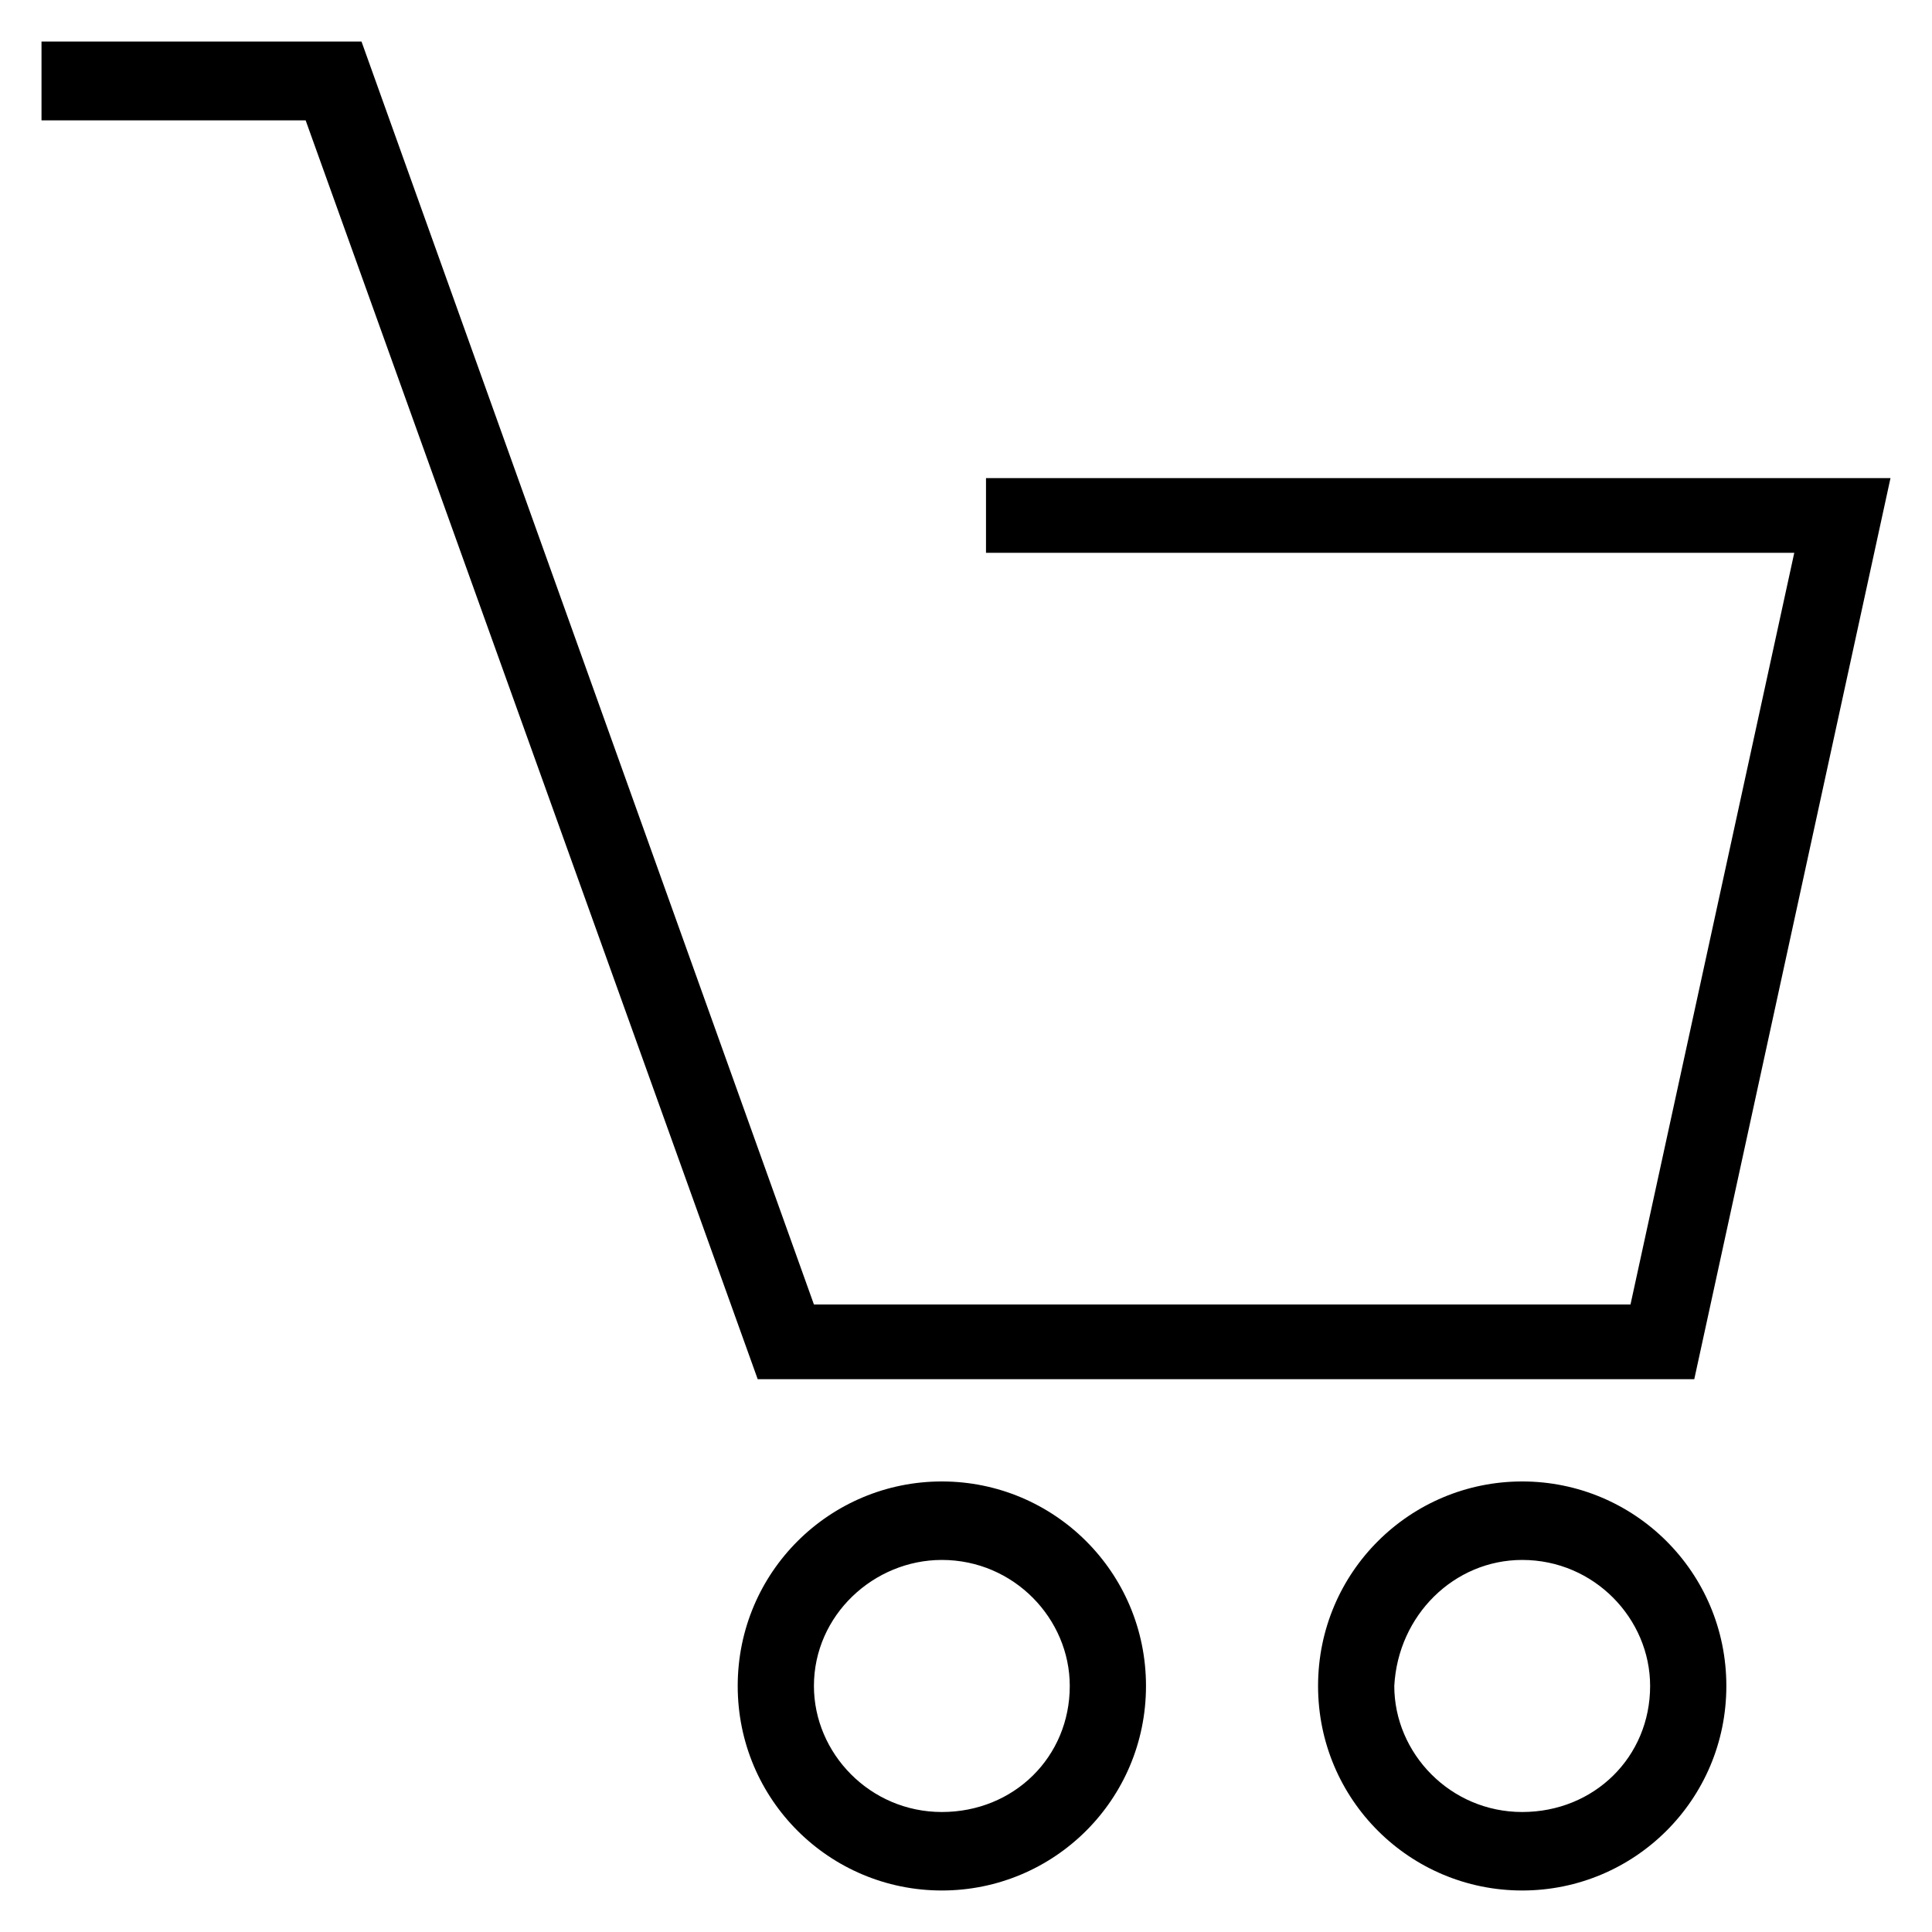
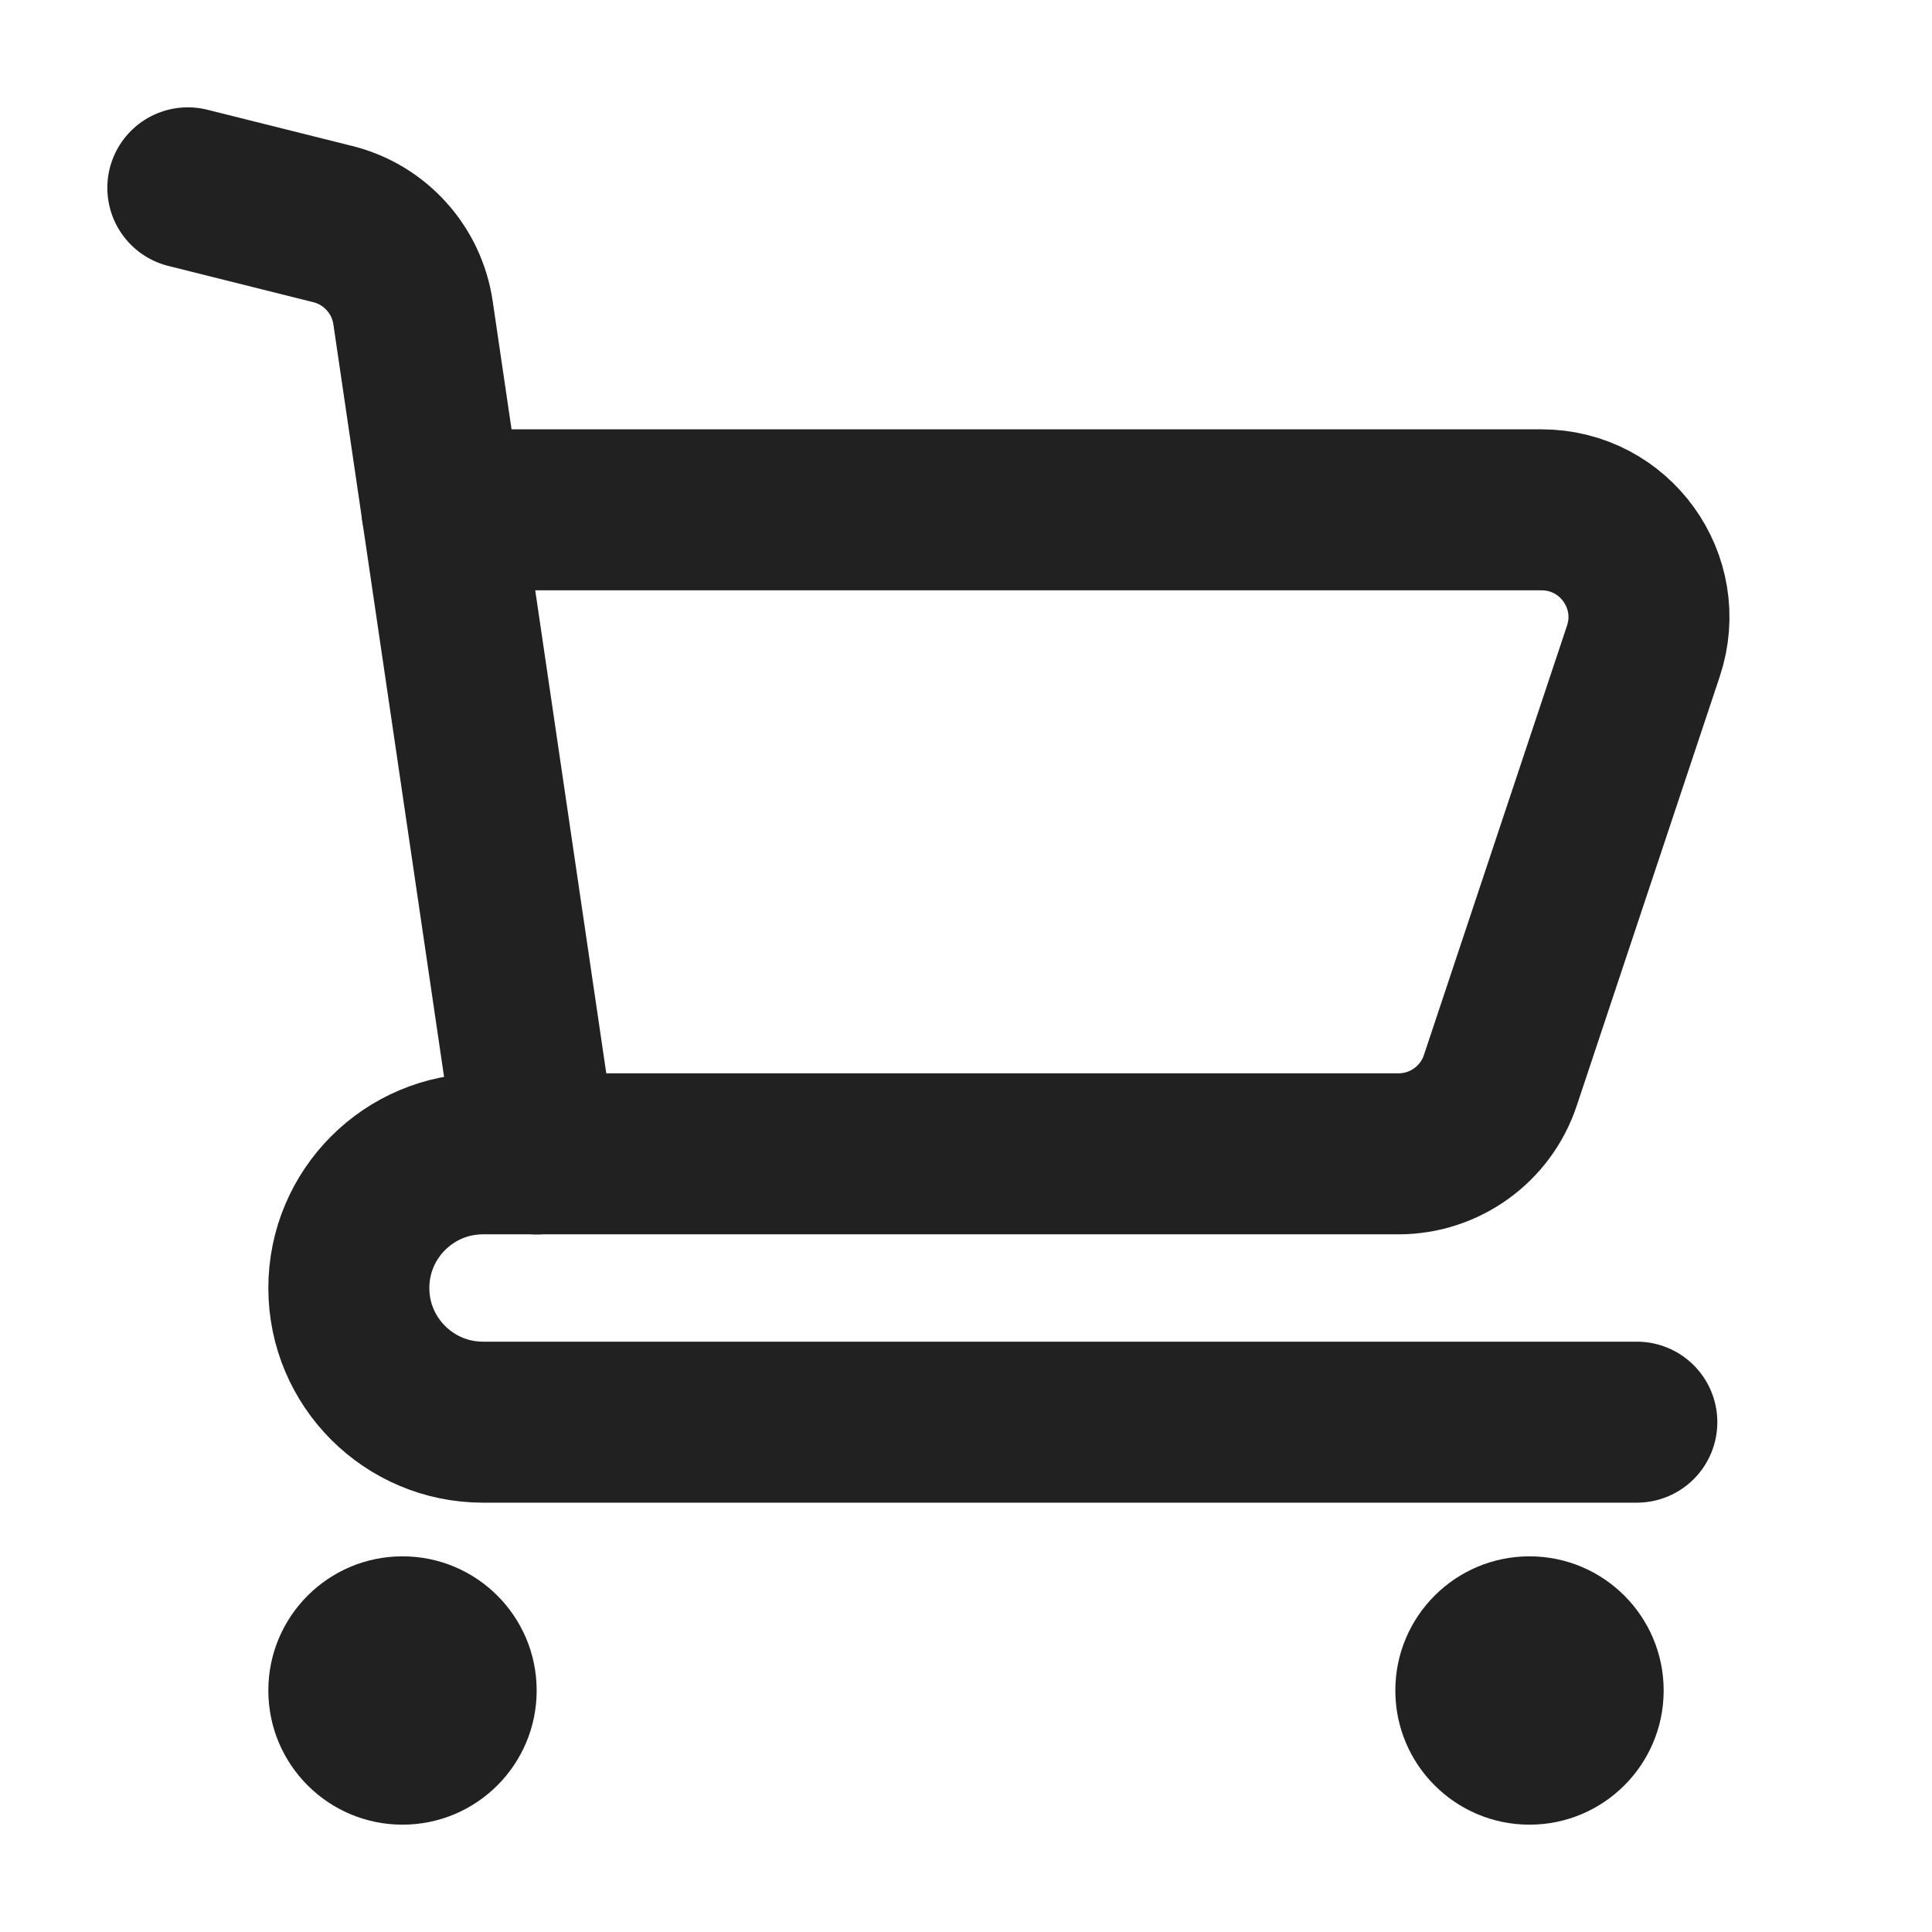
- <svg xmlns="http://www.w3.org/2000/svg" version="1.1" viewBox="0 0 512 512" enable-background="new 0 0 512 512" width="512px" height="512px" class="">
-   <g transform="matrix(-1 -2.46519e-32 -2.46519e-32 1 512 -8.52651e-14)">
-     <g>
-       <g>
-         <g>
-           <g>
-             <polygon points="311.2,365.5 63,365.5 11,126.7 250.7,126.7 250.7,146.5 36.5,146.5 79.9,345.7 296.3,345.7 416.2,11 501,11       501,31.9 431,31.9     " data-original="#000000" class="active-path" data-old_color="#B6DCFE" fill="#000000" />
-           </g>
-           <g>
-             <g>
-               <path d="m262.4,501c-29.7,0-54.1-24-54.1-54.2 0-30.2 24.4-54.2 54.1-54.2s54.1,24 54.1,54.2c0,30.2-24.4,54.2-54.1,54.2zm0-87.6c-19.1,0-33.9,15.6-33.9,33.4 0,18.8 14.8,33.4 33.9,33.4s33.9-15.6 33.9-33.4c5.68434e-14-18.8-15.9-33.4-33.9-33.4z" data-original="#000000" class="active-path" data-old_color="#B6DCFE" fill="#000000" />
-             </g>
-             <g>
-               <path d="m108.6,501c-29.7,0-54.1-24-54.1-54.2 0-30.2 24.4-54.2 54.1-54.2s54.1,24 54.1,54.2c0,30.2-24.4,54.2-54.1,54.2zm0-87.6c-19.1,0-33.9,15.6-33.9,33.4 0,18.8 14.8,33.4 33.9,33.4s33.9-15.6 33.9-33.4c-1-18.8-15.9-33.4-33.9-33.4z" data-original="#000000" class="active-path" data-old_color="#B6DCFE" fill="#000000" />
-             </g>
-           </g>
-         </g>
-       </g>
-     </g>
+ <svg xmlns="http://www.w3.org/2000/svg" height="18" width="18" viewBox="0 0 18 18">
+   <g stroke-width="1.5" fill="none" stroke="#212121" class="nc-icon-wrapper">
+     <path d="M1.75,1.75l1.351,.338c.393,.098,.688,.424,.747,.825l1.153,7.838" stroke-linecap="round" stroke-linejoin="round" />
+     <path d="M15.25,13.25H4.5c-.69,0-1.25-.56-1.25-1.25h0c0-.69,.56-1.25,1.25-1.25H13.029c.43,0,.813-.275,.949-.684l1.333-4c.216-.648-.266-1.316-.949-1.316H4.118" stroke-linecap="round" stroke-linejoin="round" />
+     <circle cx="3.75" cy="15.75" r="1.25" stroke="none" fill="#212121" />
+     <circle cx="14.25" cy="15.75" r="1.25" stroke="none" fill="#212121" />
  </g>
</svg>
